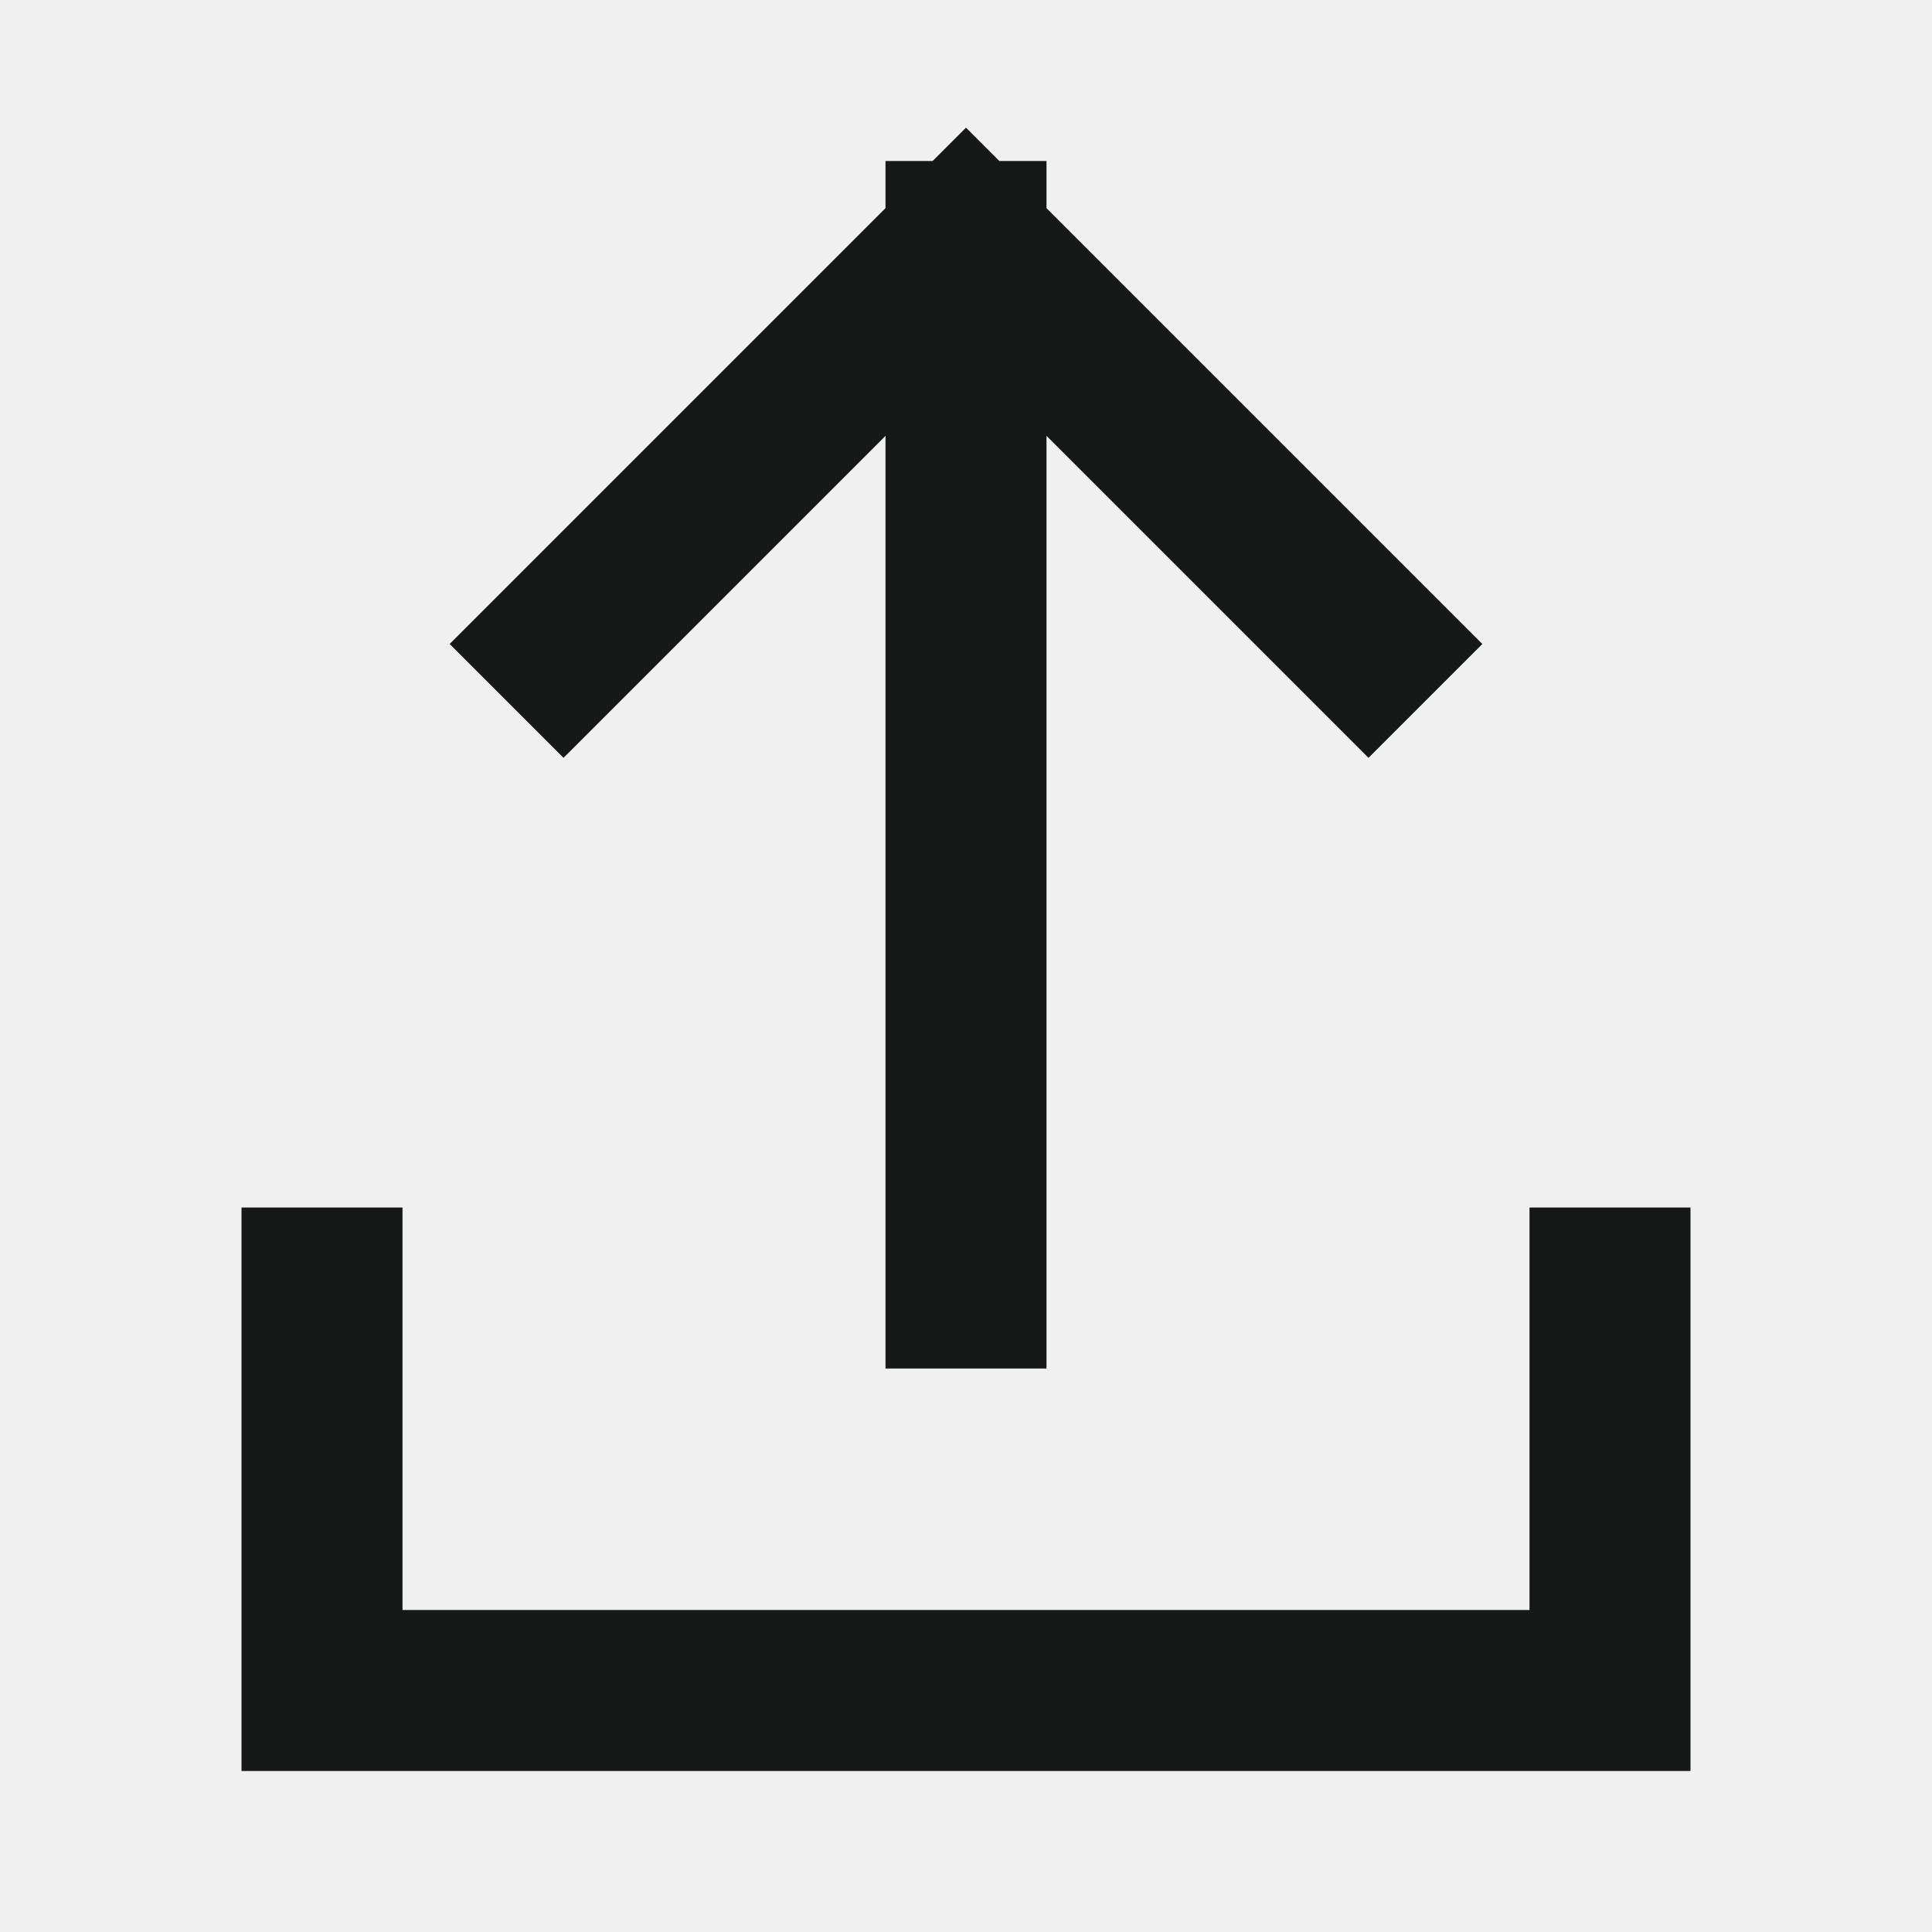
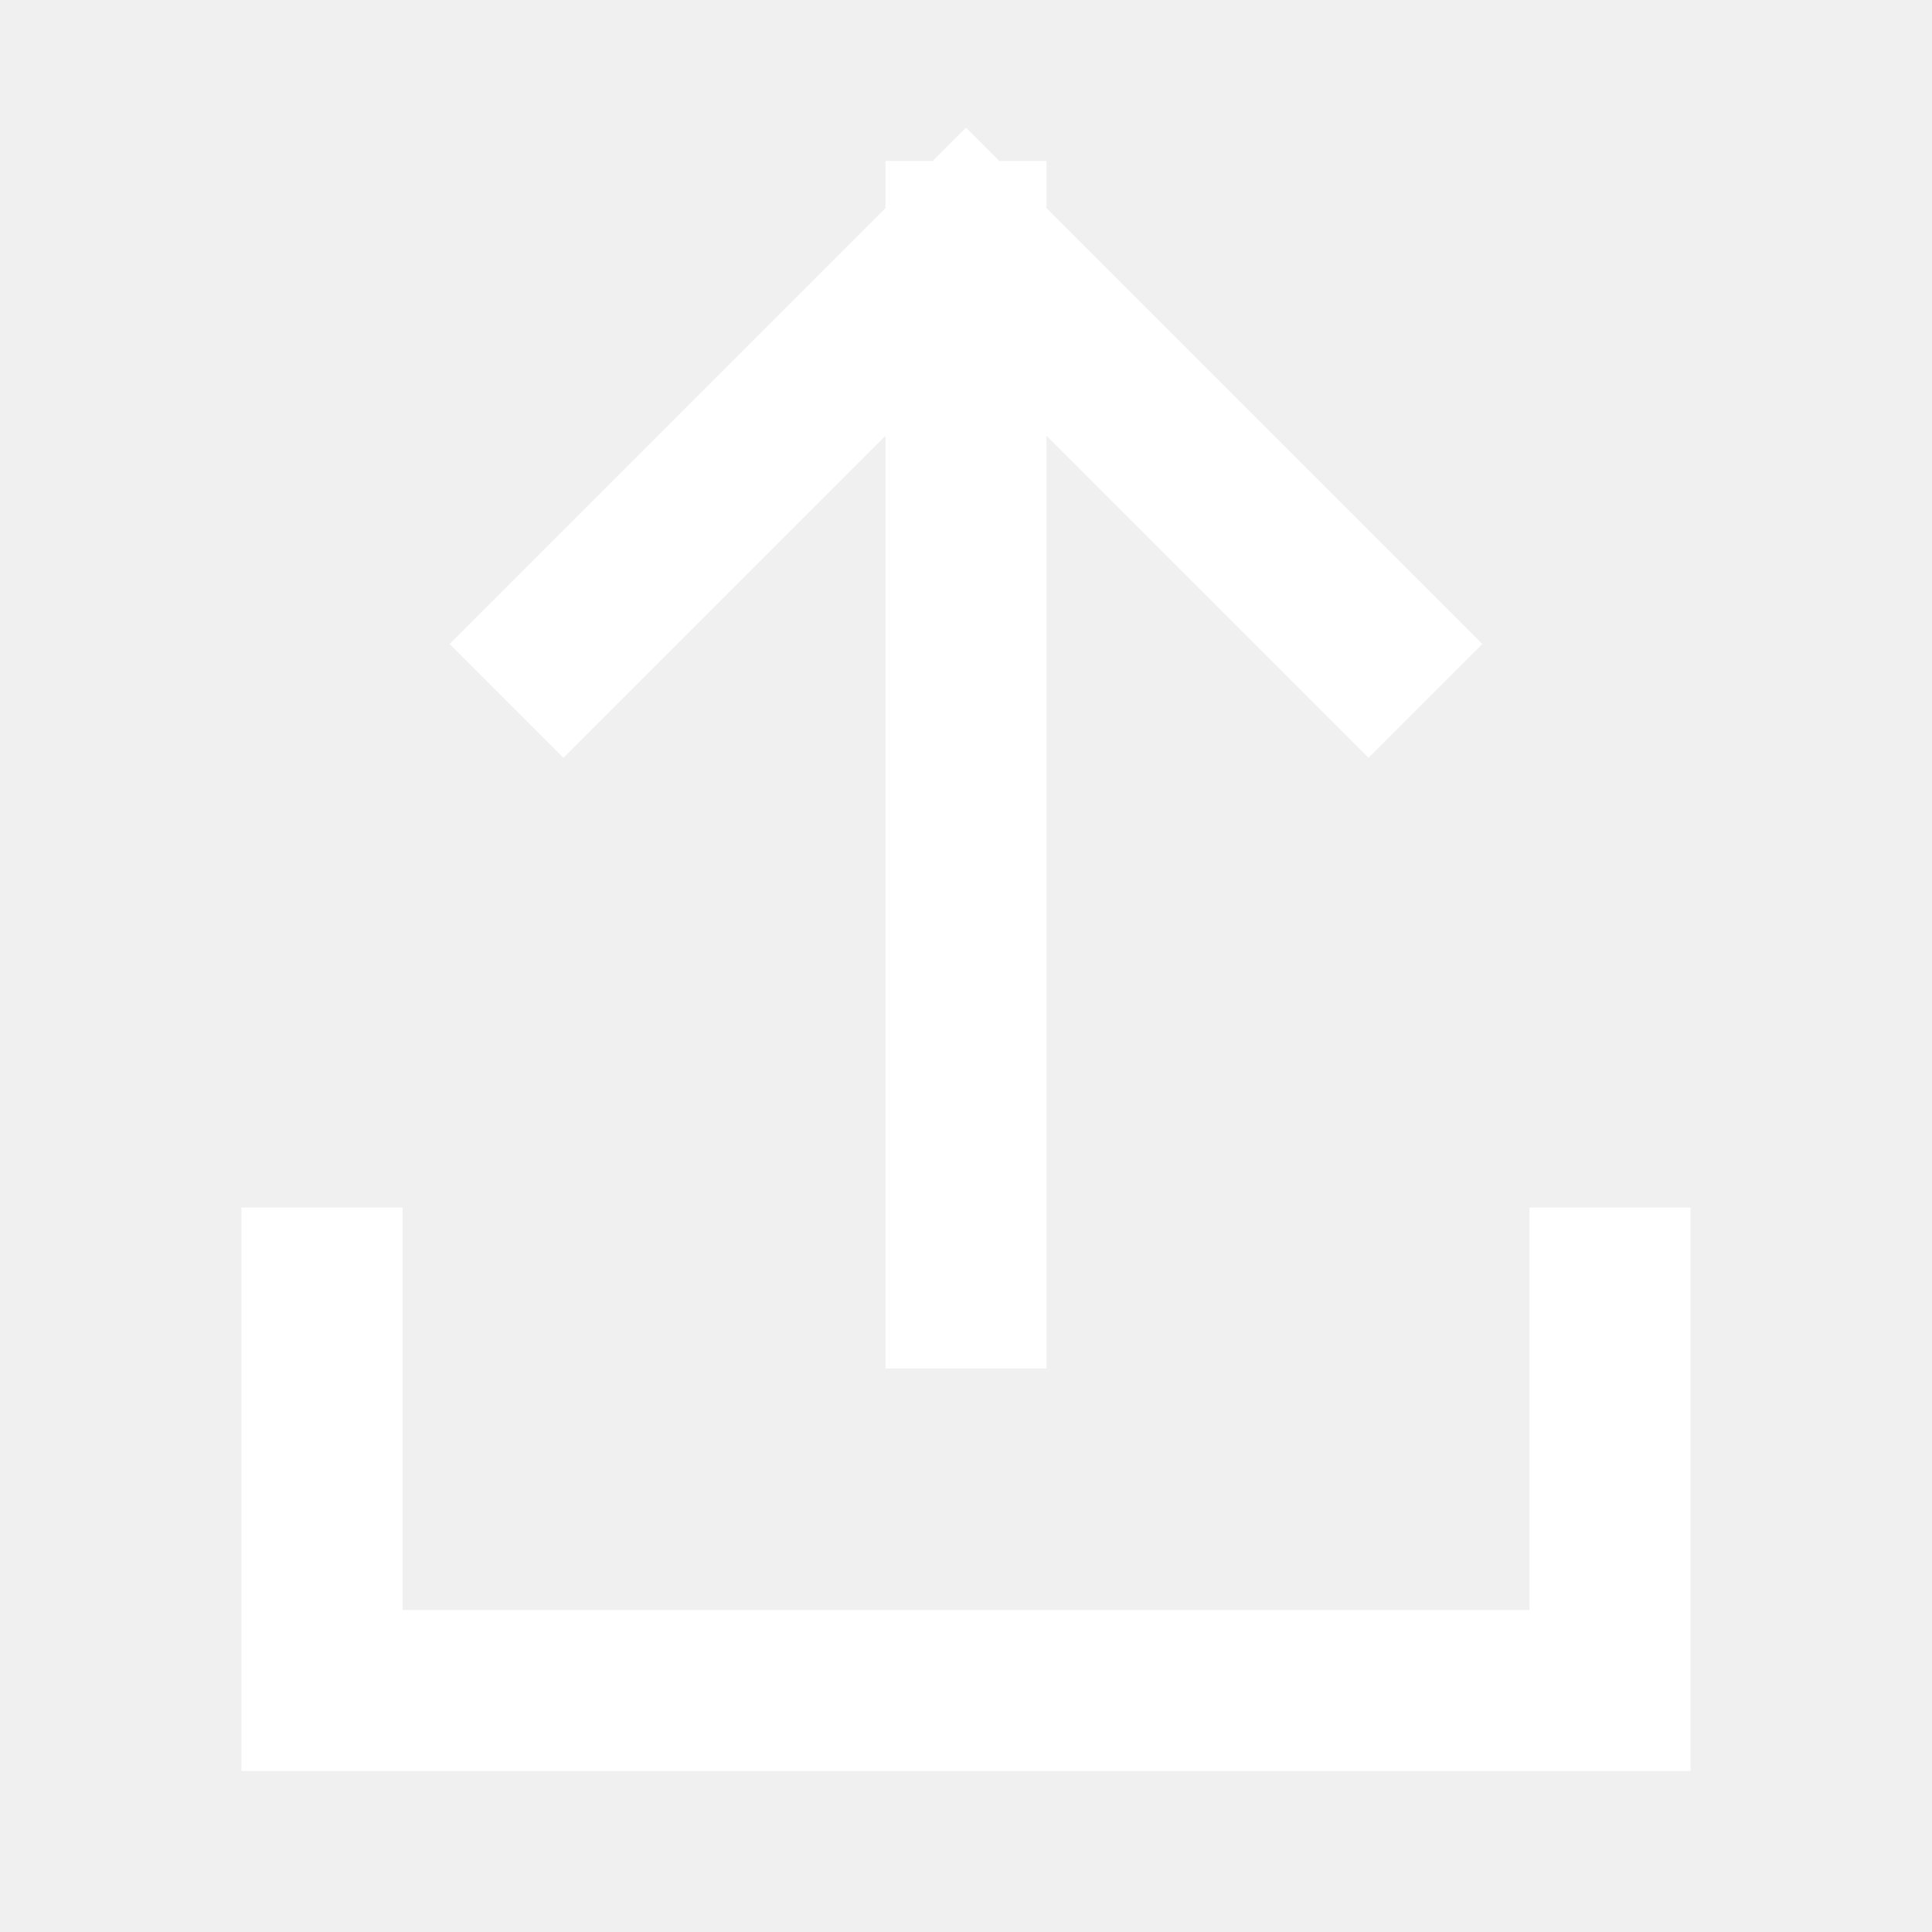
- <svg xmlns="http://www.w3.org/2000/svg" viewBox="0 0 24 24" fill="none" stroke="#171918" stroke-width="2" stroke-linecap="square" stroke-linejoin="miter">
+ <svg xmlns="http://www.w3.org/2000/svg" viewBox="0 0 24 24" fill="none" stroke="#ffffff" stroke-width="2" stroke-linecap="square" stroke-linejoin="miter">
  <path d="M12 16V3m-5 5 5-5 5 5M4 16v5h16v-5" />
</svg>
